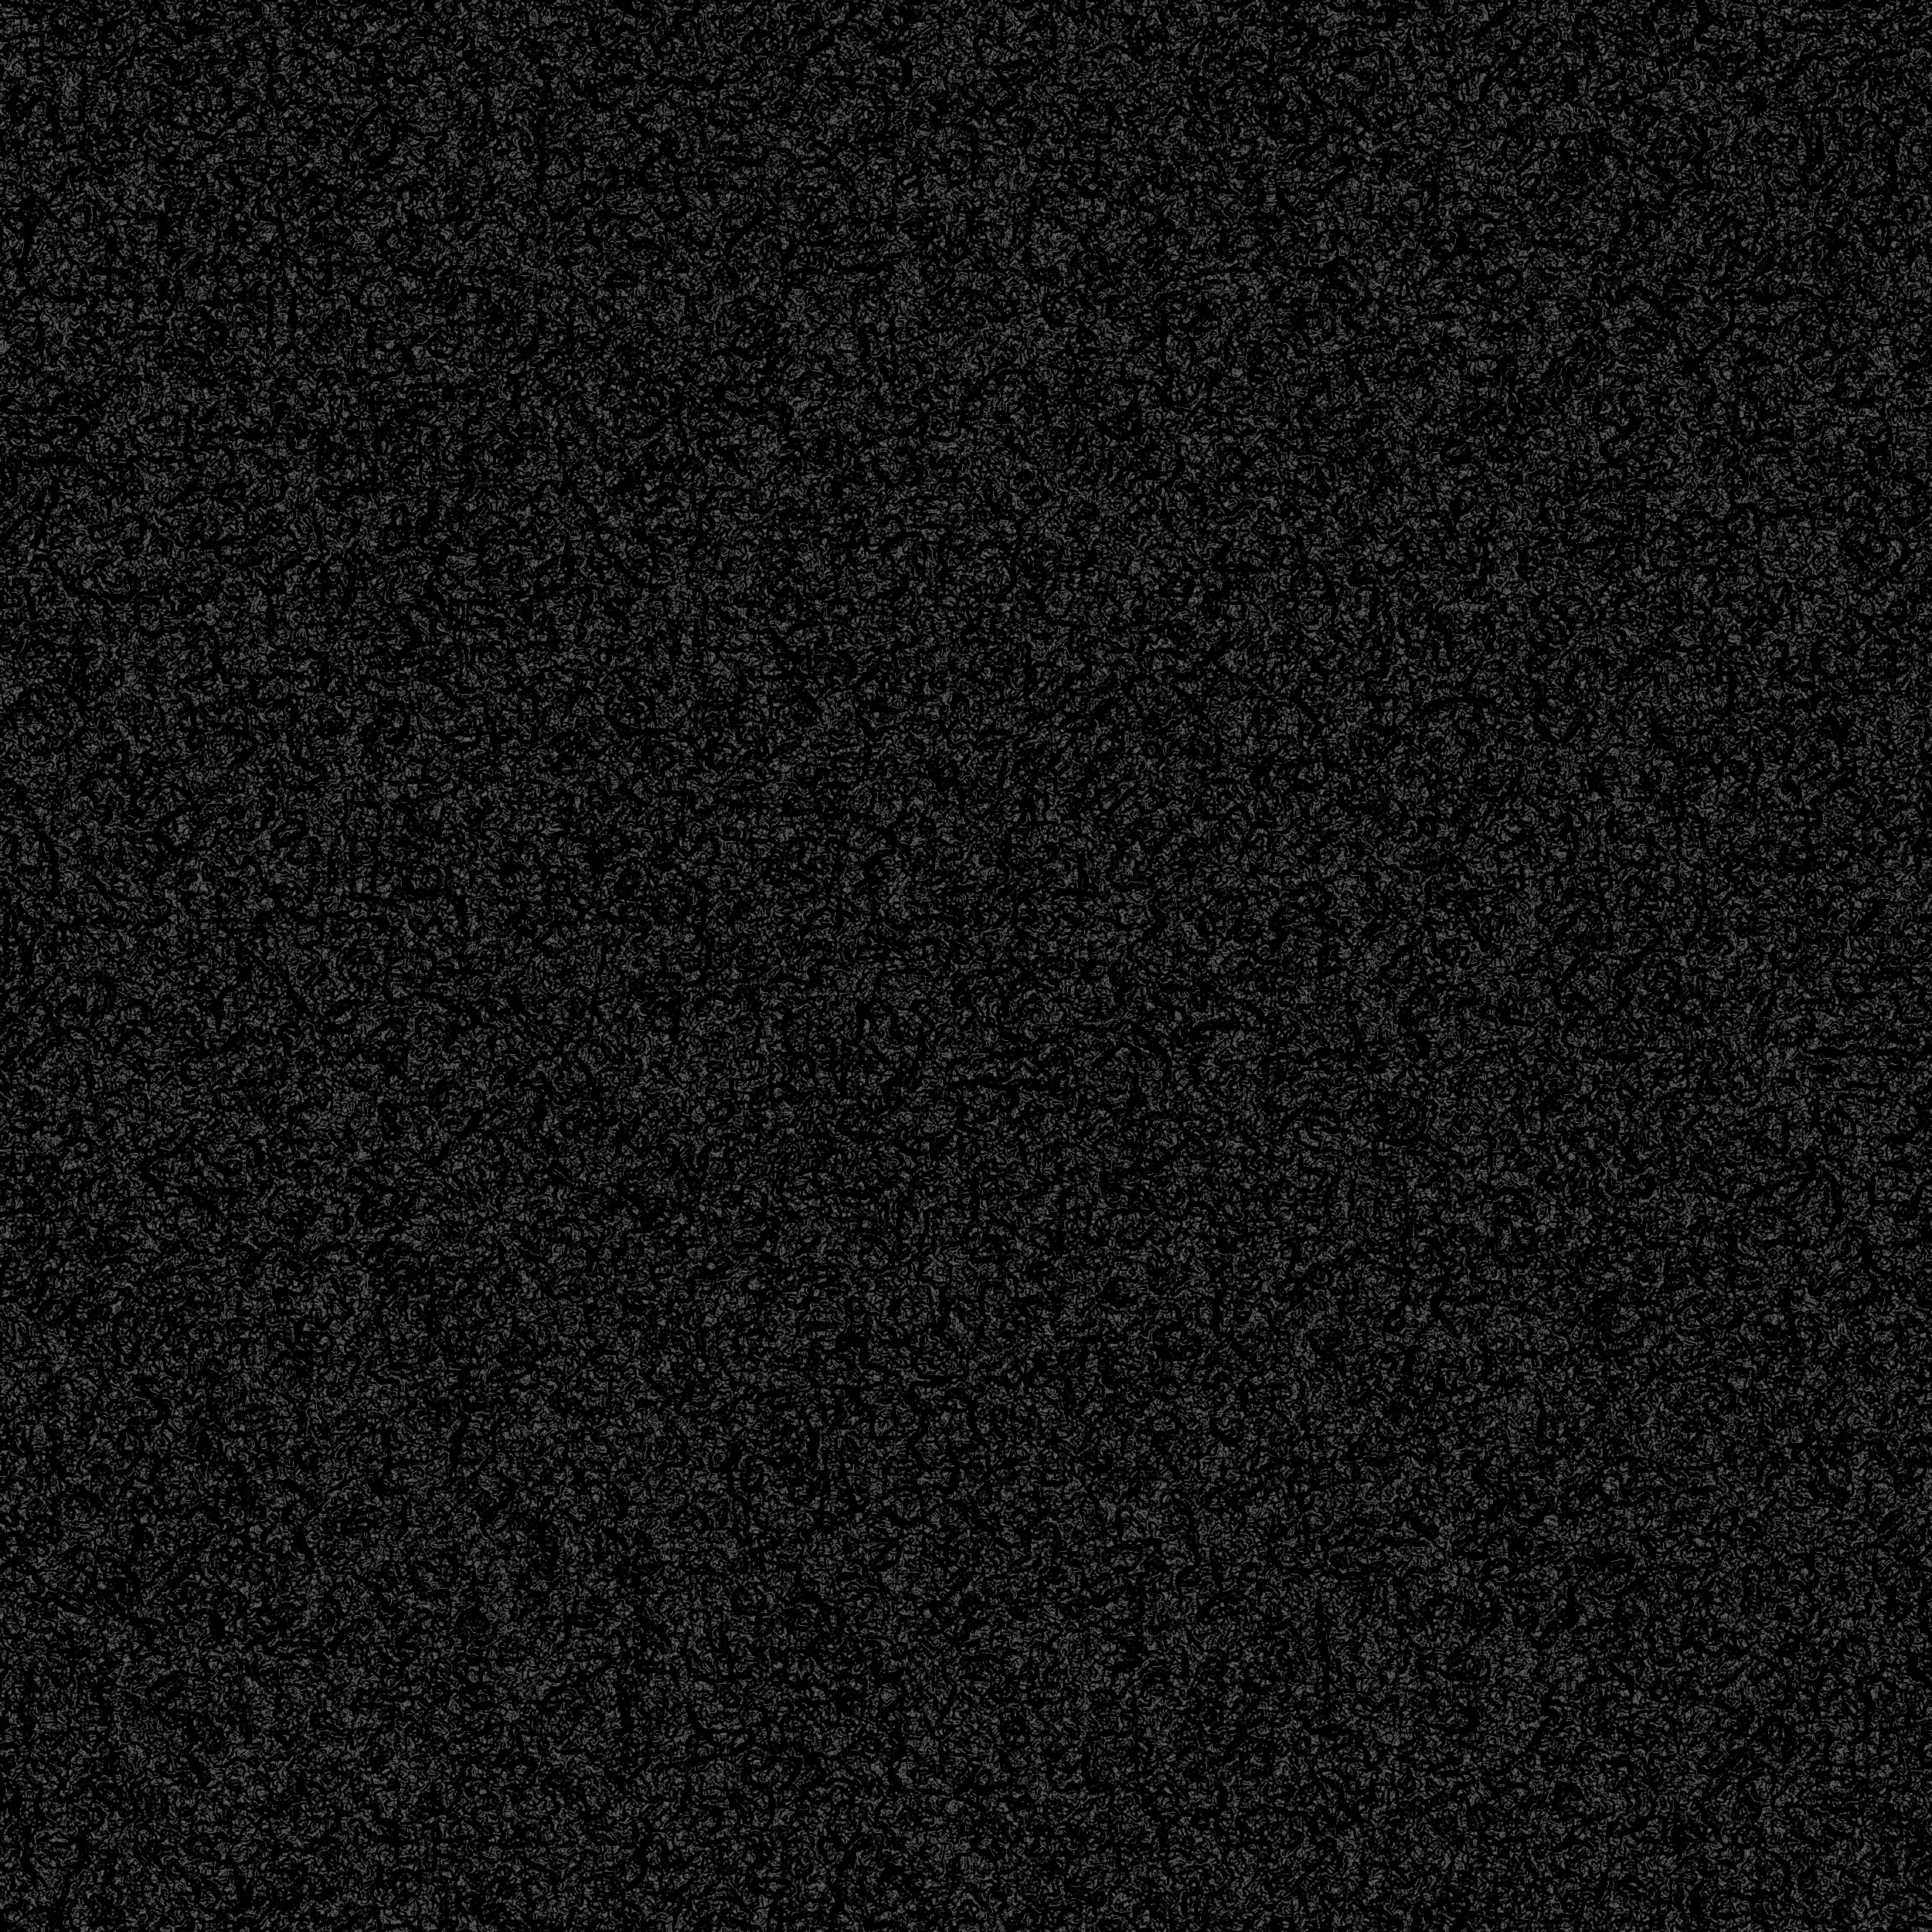
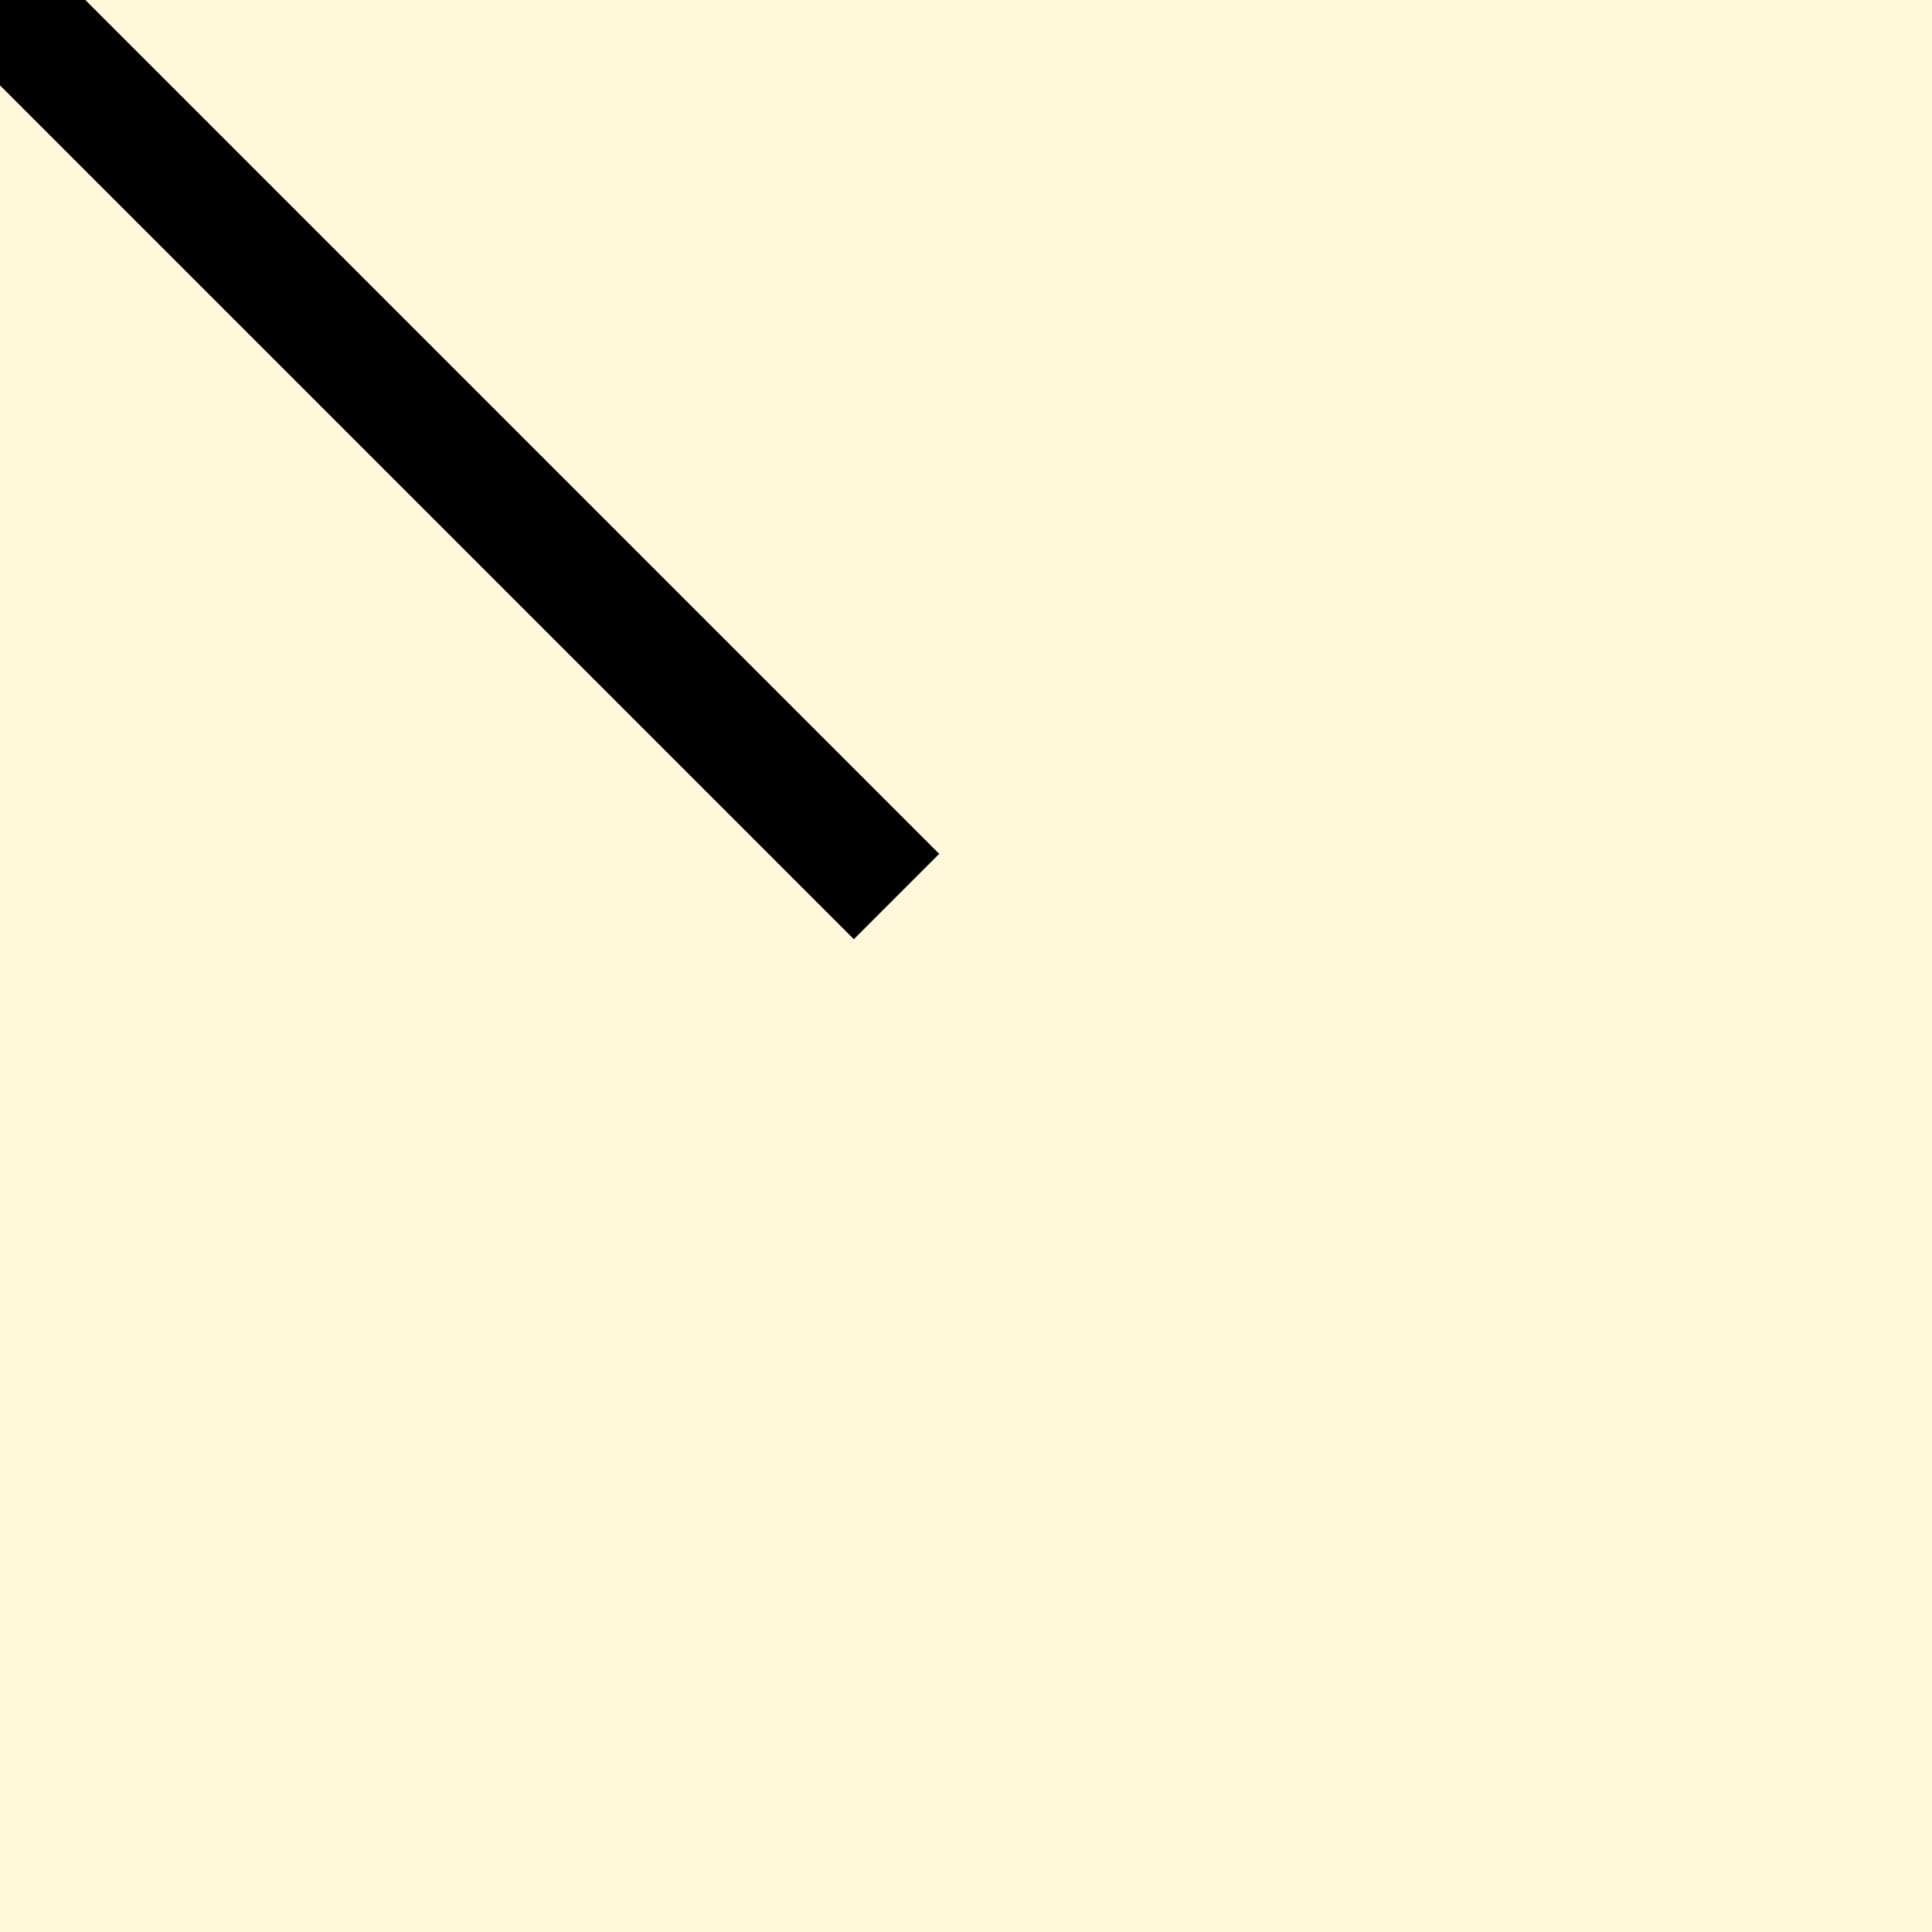
- <svg xmlns="http://www.w3.org/2000/svg" version="1.1" viewBox="0 0 700 700" width="700" height="700">
+ <svg xmlns="http://www.w3.org/2000/svg" id="patternId" width="100%" height="100%">
  <defs>
-     <filter id="nnnoise-filter" x="-20%" y="-20%" width="140%" height="140%" filterUnits="objectBoundingBox" primitiveUnits="userSpaceOnUse" color-interpolation-filters="linearRGB">
-       <feTurbulence type="fractalNoise" baseFrequency="0.102" numOctaves="4" seed="15" stitchTiles="stitch" x="0%" y="0%" width="100%" height="100%" result="turbulence" />
-       <feSpecularLighting surfaceScale="15" specularConstant="0.75" specularExponent="20" lighting-color="#7957A8" x="0%" y="0%" width="100%" height="100%" in="turbulence" result="specularLighting">
-         <feDistantLight azimuth="3" elevation="100" />
-       </feSpecularLighting>
-       <feColorMatrix type="saturate" values="0" x="0%" y="0%" width="100%" height="100%" in="specularLighting" result="colormatrix" />
-     </filter>
+     <pattern id="a" patternUnits="userSpaceOnUse" width="40" height="40" patternTransform="scale(1) rotate(45)">
+       <rect x="0" y="0" width="100%" height="100%" fill="#fff8dbff" />
+       <path d="M20-5V5m0 30v10m20-30v10M0 15v10" stroke-linecap="square" stroke-width="0.5" stroke="#000000ff" fill="none" />
+       <path d="M-5 40H5M-5 0H5m30 0h10M35 40h10M15 20h10" stroke-linecap="square" stroke-width="0.5" stroke="#000000ff" fill="none" />
+     </pattern>
  </defs>
-   <rect width="700" height="700" fill="#000000ff" />
-   <rect width="700" height="700" fill="#7957a8" filter="url(#nnnoise-filter)" />
+   <rect width="800%" height="800%" transform="translate(0,0)" fill="url(#a)" />
</svg>
